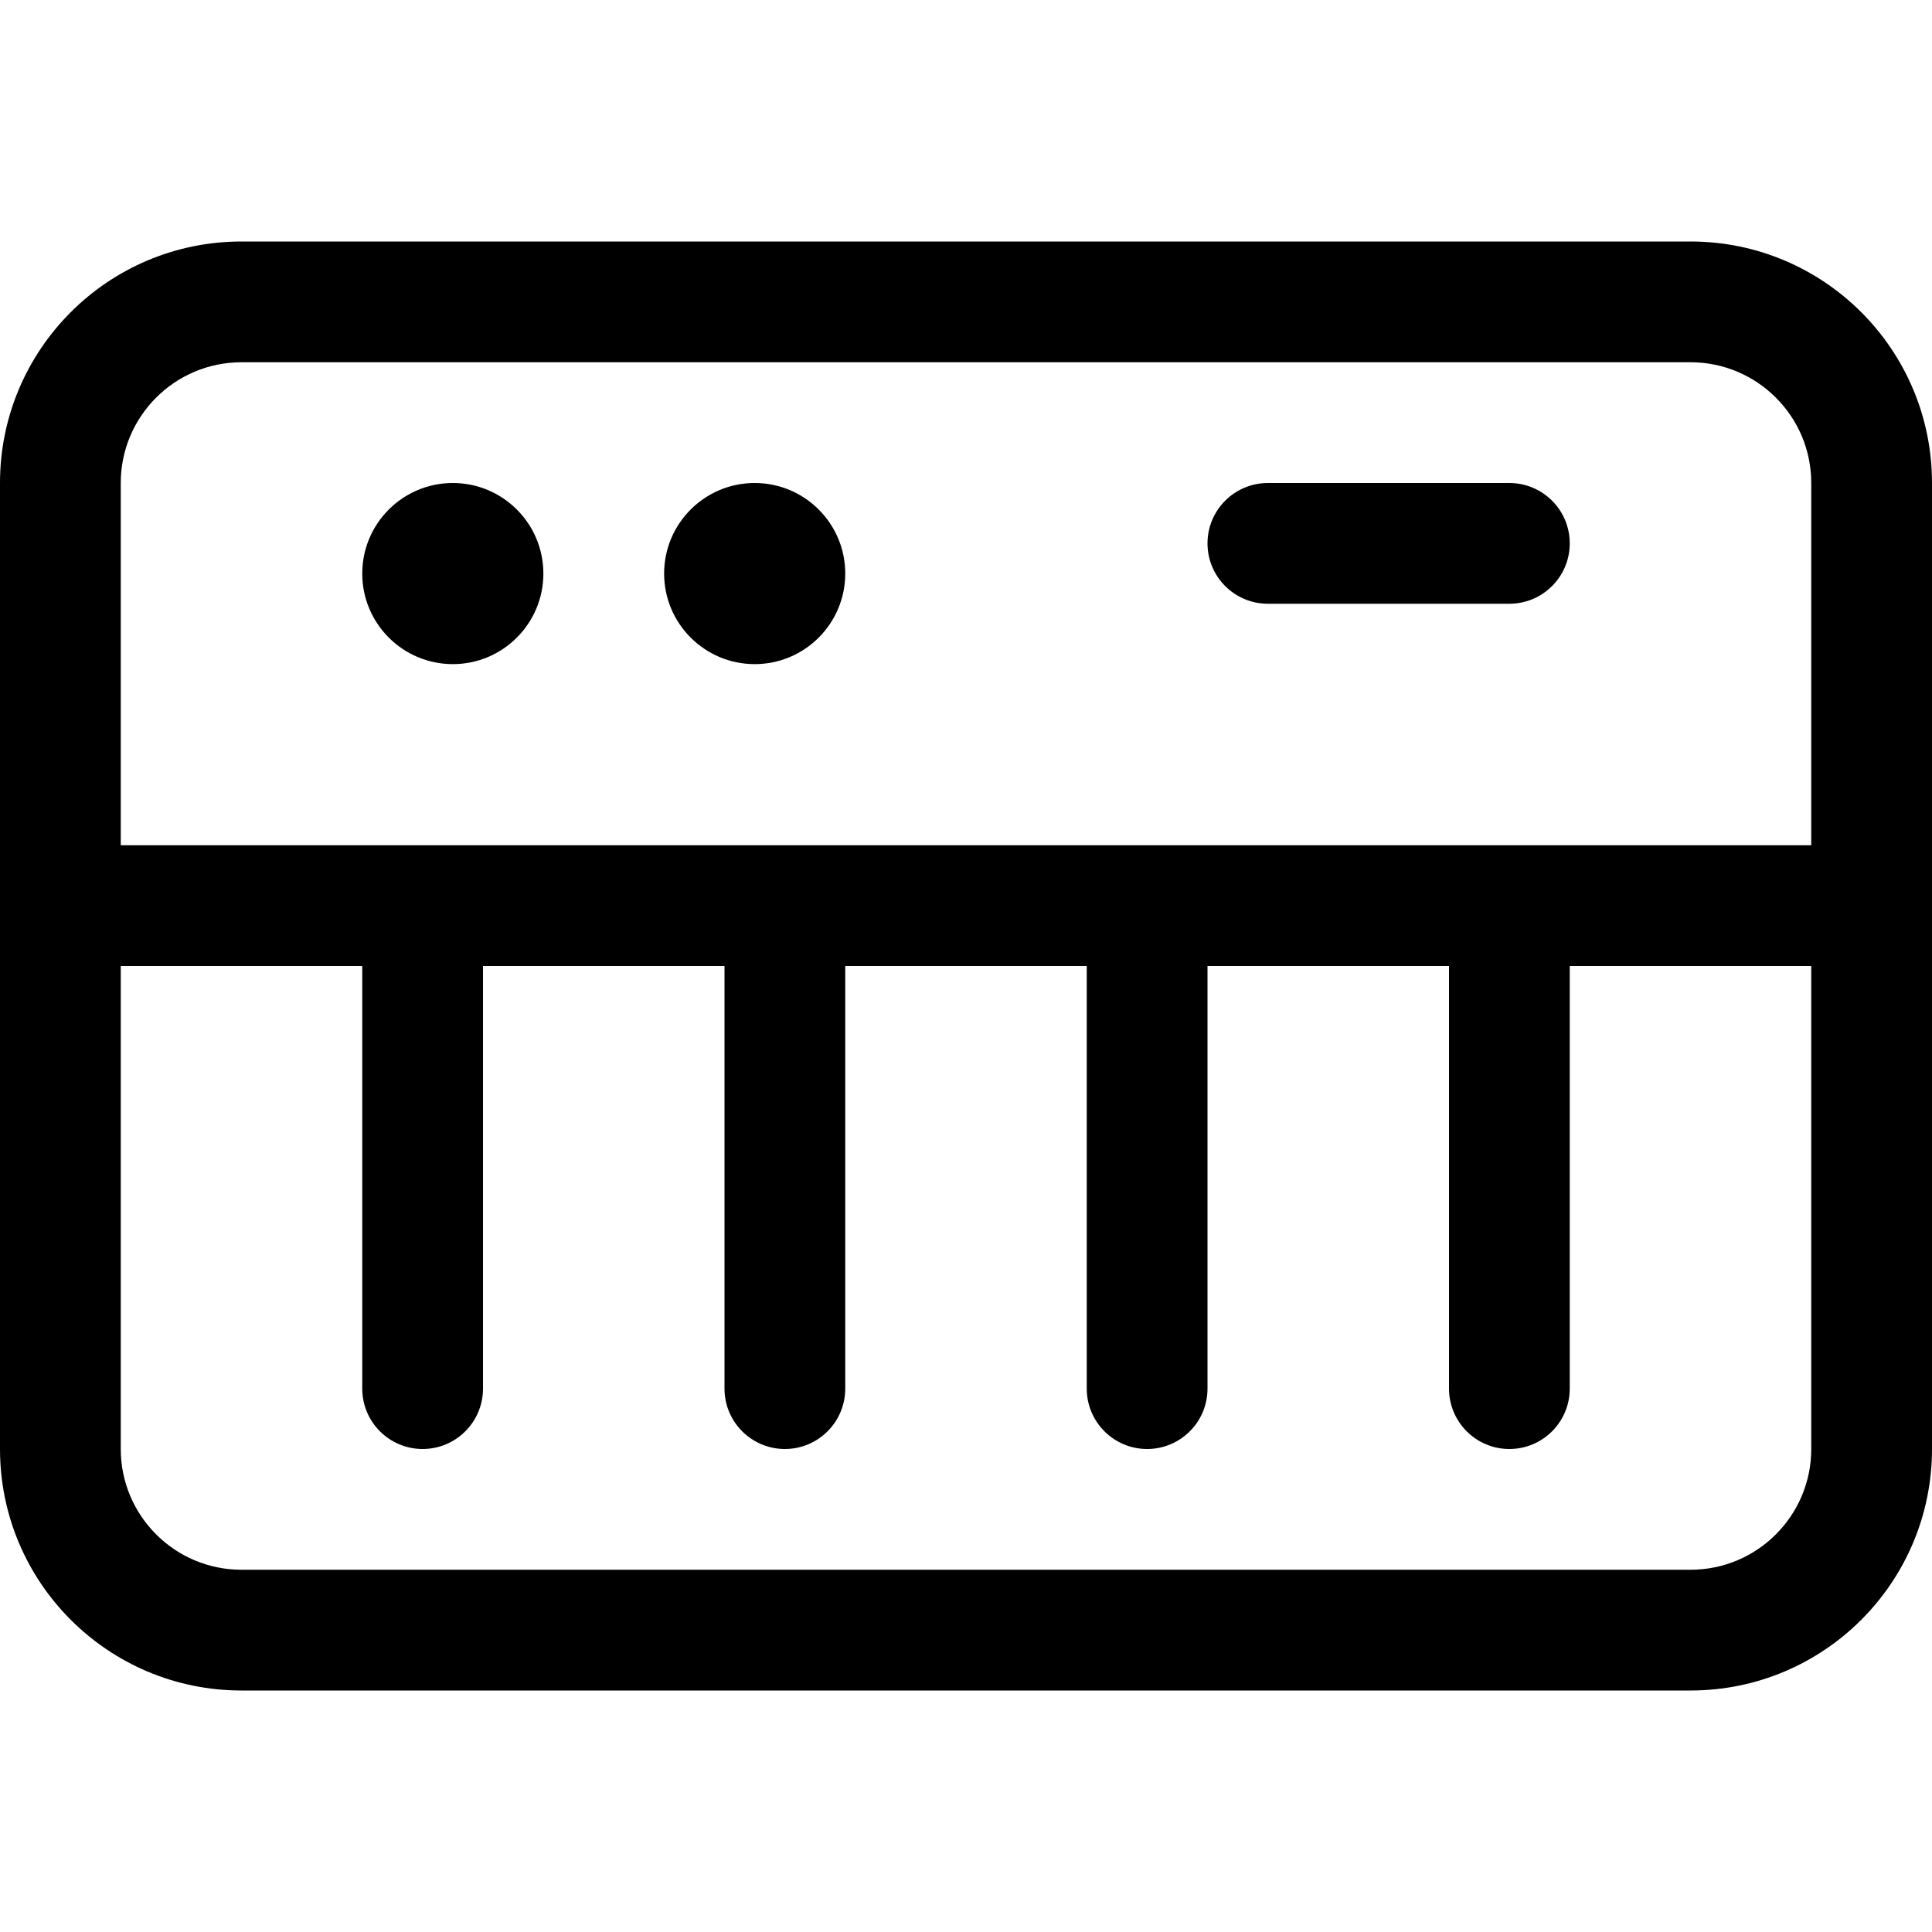
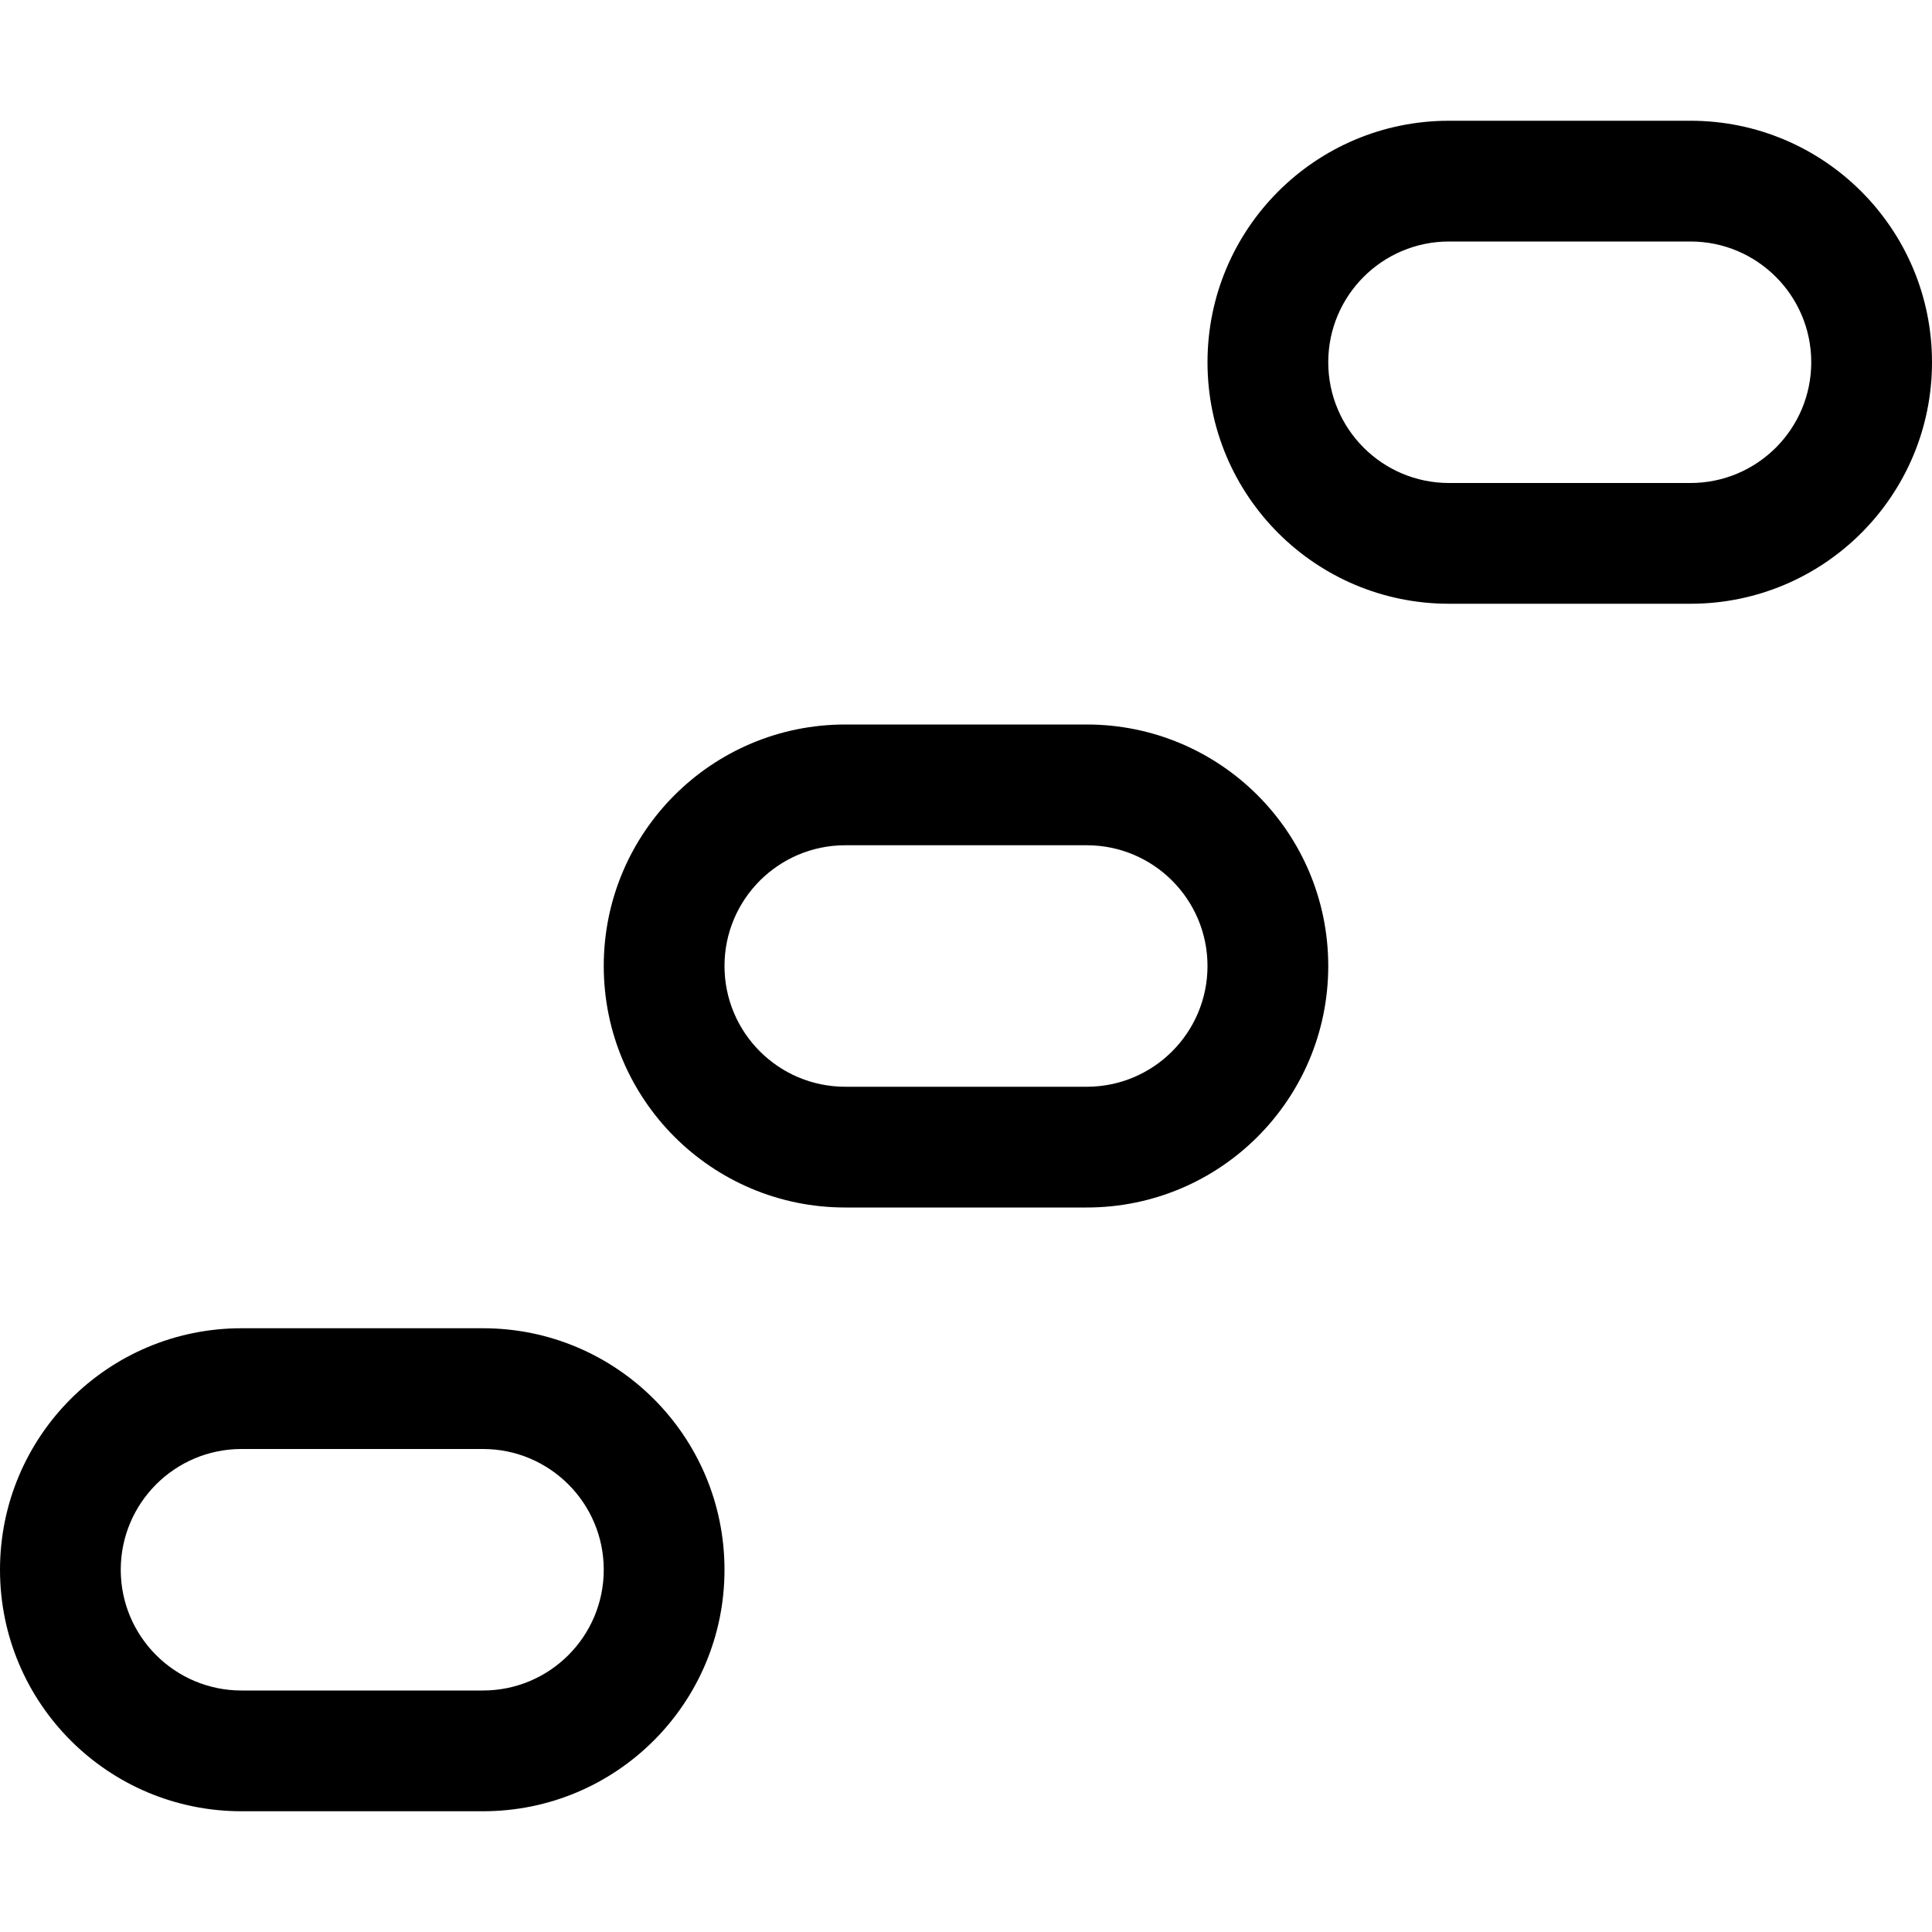
<svg xmlns="http://www.w3.org/2000/svg" width="16" height="16" viewBox="0 0 16 16">
-   <path d="M4.5 4.75C4.5 5.164 4.164 5.5 3.75 5.5C3.336 5.5 3 5.164 3 4.75C3 4.336 3.336 4 3.75 4C4.164 4 4.5 4.336 4.5 4.75Z" />
-   <path d="M10 4.5C10 4.224 10.224 4 10.5 4H12.5C12.776 4 13 4.224 13 4.5C13 4.776 12.776 5 12.5 5H10.5C10.224 5 10 4.776 10 4.5Z" />
-   <path d="M6.25 5.5C6.664 5.5 7 5.164 7 4.75C7 4.336 6.664 4 6.25 4C5.836 4 5.5 4.336 5.5 4.75C5.5 5.164 5.836 5.5 6.25 5.5Z" />
-   <path fill-rule="evenodd" clip-rule="evenodd" d="M0 4C0 2.895 0.895 2 2 2H14C15.105 2 16 2.895 16 4V12C16 13.105 15.105 14 14 14H2C0.895 14 0 13.105 0 12V4ZM1 8V12C1 12.552 1.448 13 2 13H14C14.552 13 15 12.552 15 12V8H13V11.5C13 11.776 12.776 12 12.5 12C12.224 12 12 11.776 12 11.5V8H10V11.5C10 11.776 9.776 12 9.5 12C9.224 12 9 11.776 9 11.5V8H7V11.5C7 11.776 6.776 12 6.5 12C6.224 12 6 11.776 6 11.5V8H4V11.5C4 11.776 3.776 12 3.5 12C3.224 12 3 11.776 3 11.5V8H1ZM1 7V4C1 3.448 1.448 3 2 3H14C14.552 3 15 3.448 15 4V7H1Z" />
+   <path fill-rule="evenodd" clip-rule="evenodd" d="M4 12H2C1.448 12 1 12.448 1 13C1 13.552 1.448 14 2 14H4C4.552 14 5 13.552 5 13C5 12.448 4.552 12 4 12ZM9 7H7C6.448 7 6 7.448 6 8C6 8.552 6.448 9 7 9H9C9.552 9 10 8.552 10 8C10 7.448 9.552 7 9 7ZM14 2H12C11.448 2 11 2.448 11 3C11 3.552 11.448 4 12 4H14C14.552 4 15 3.552 15 3C15 2.448 14.552 2 14 2ZM12 1C10.895 1 10 1.895 10 3C10 4.105 10.895 5 12 5H14C15.105 5 16 4.105 16 3C16 1.895 15.105 1 14 1H12ZM5 8C5 6.895 5.895 6 7 6H9C10.105 6 11 6.895 11 8C11 9.105 10.105 10 9 10H7C5.895 10 5 9.105 5 8ZM0 13C0 11.895 0.895 11 2 11H4C5.105 11 6 11.895 6 13C6 14.105 5.105 15 4 15H2C0.895 15 0 14.105 0 13Z" />
</svg>
